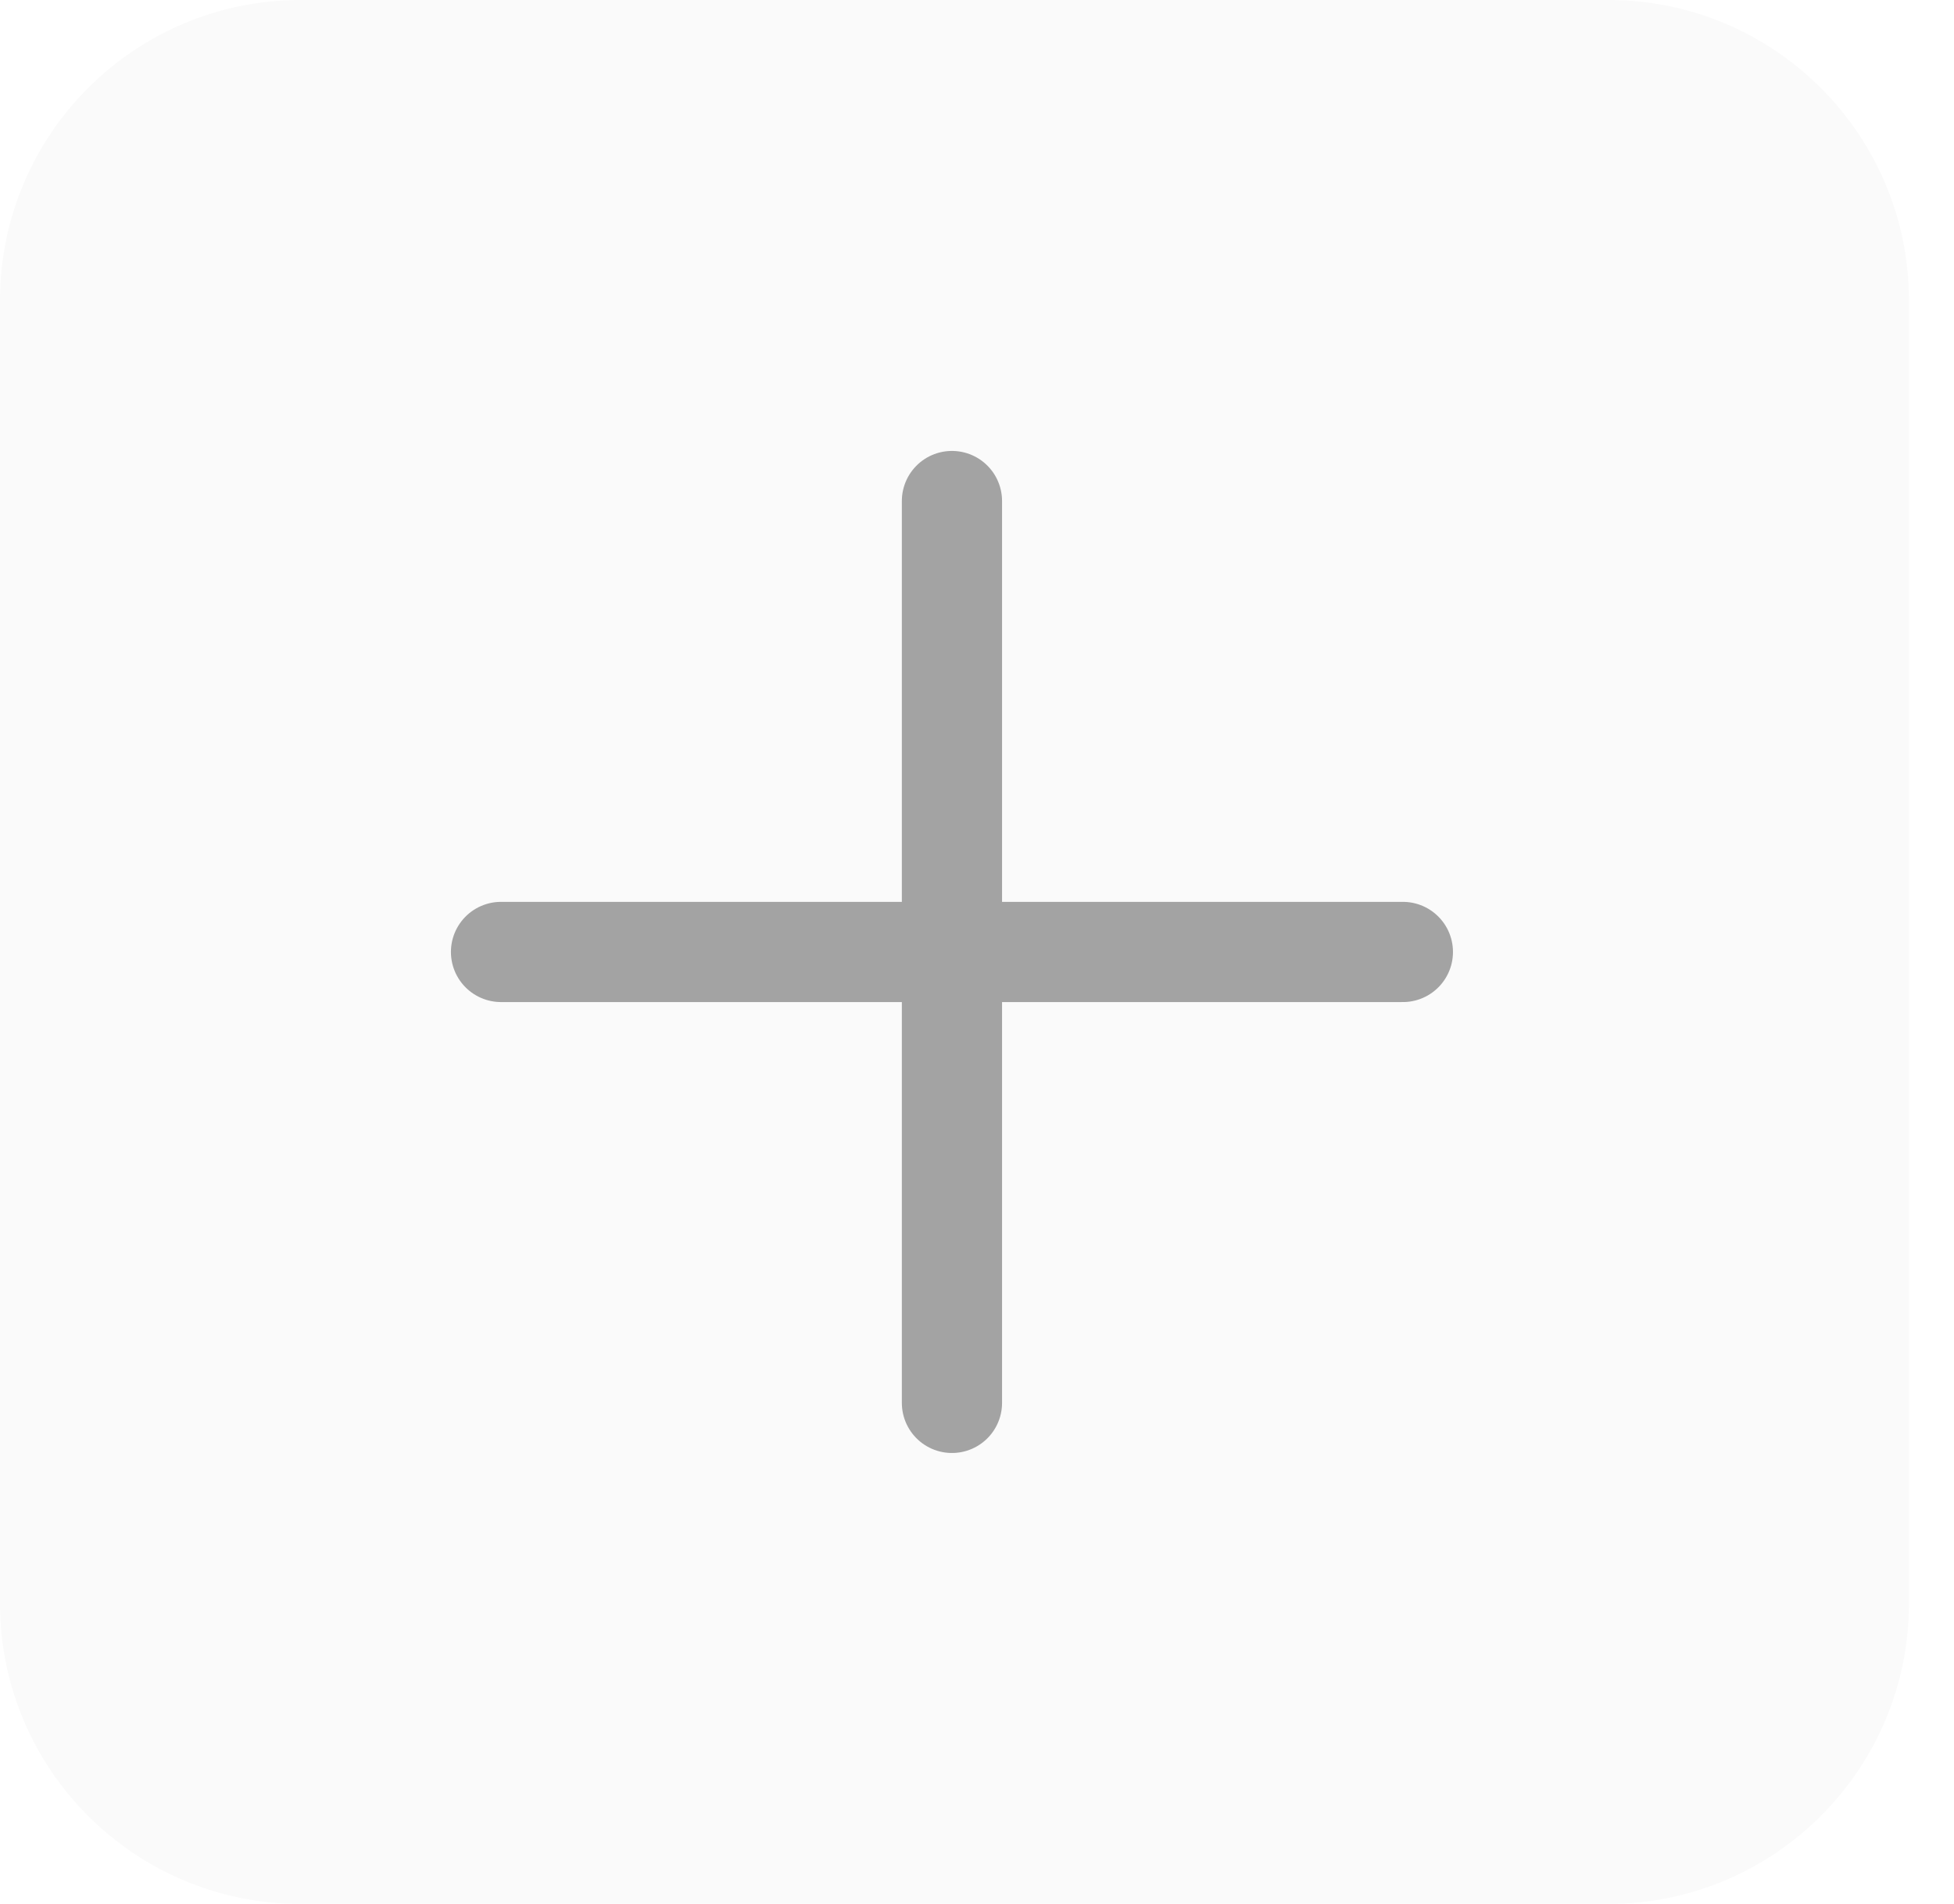
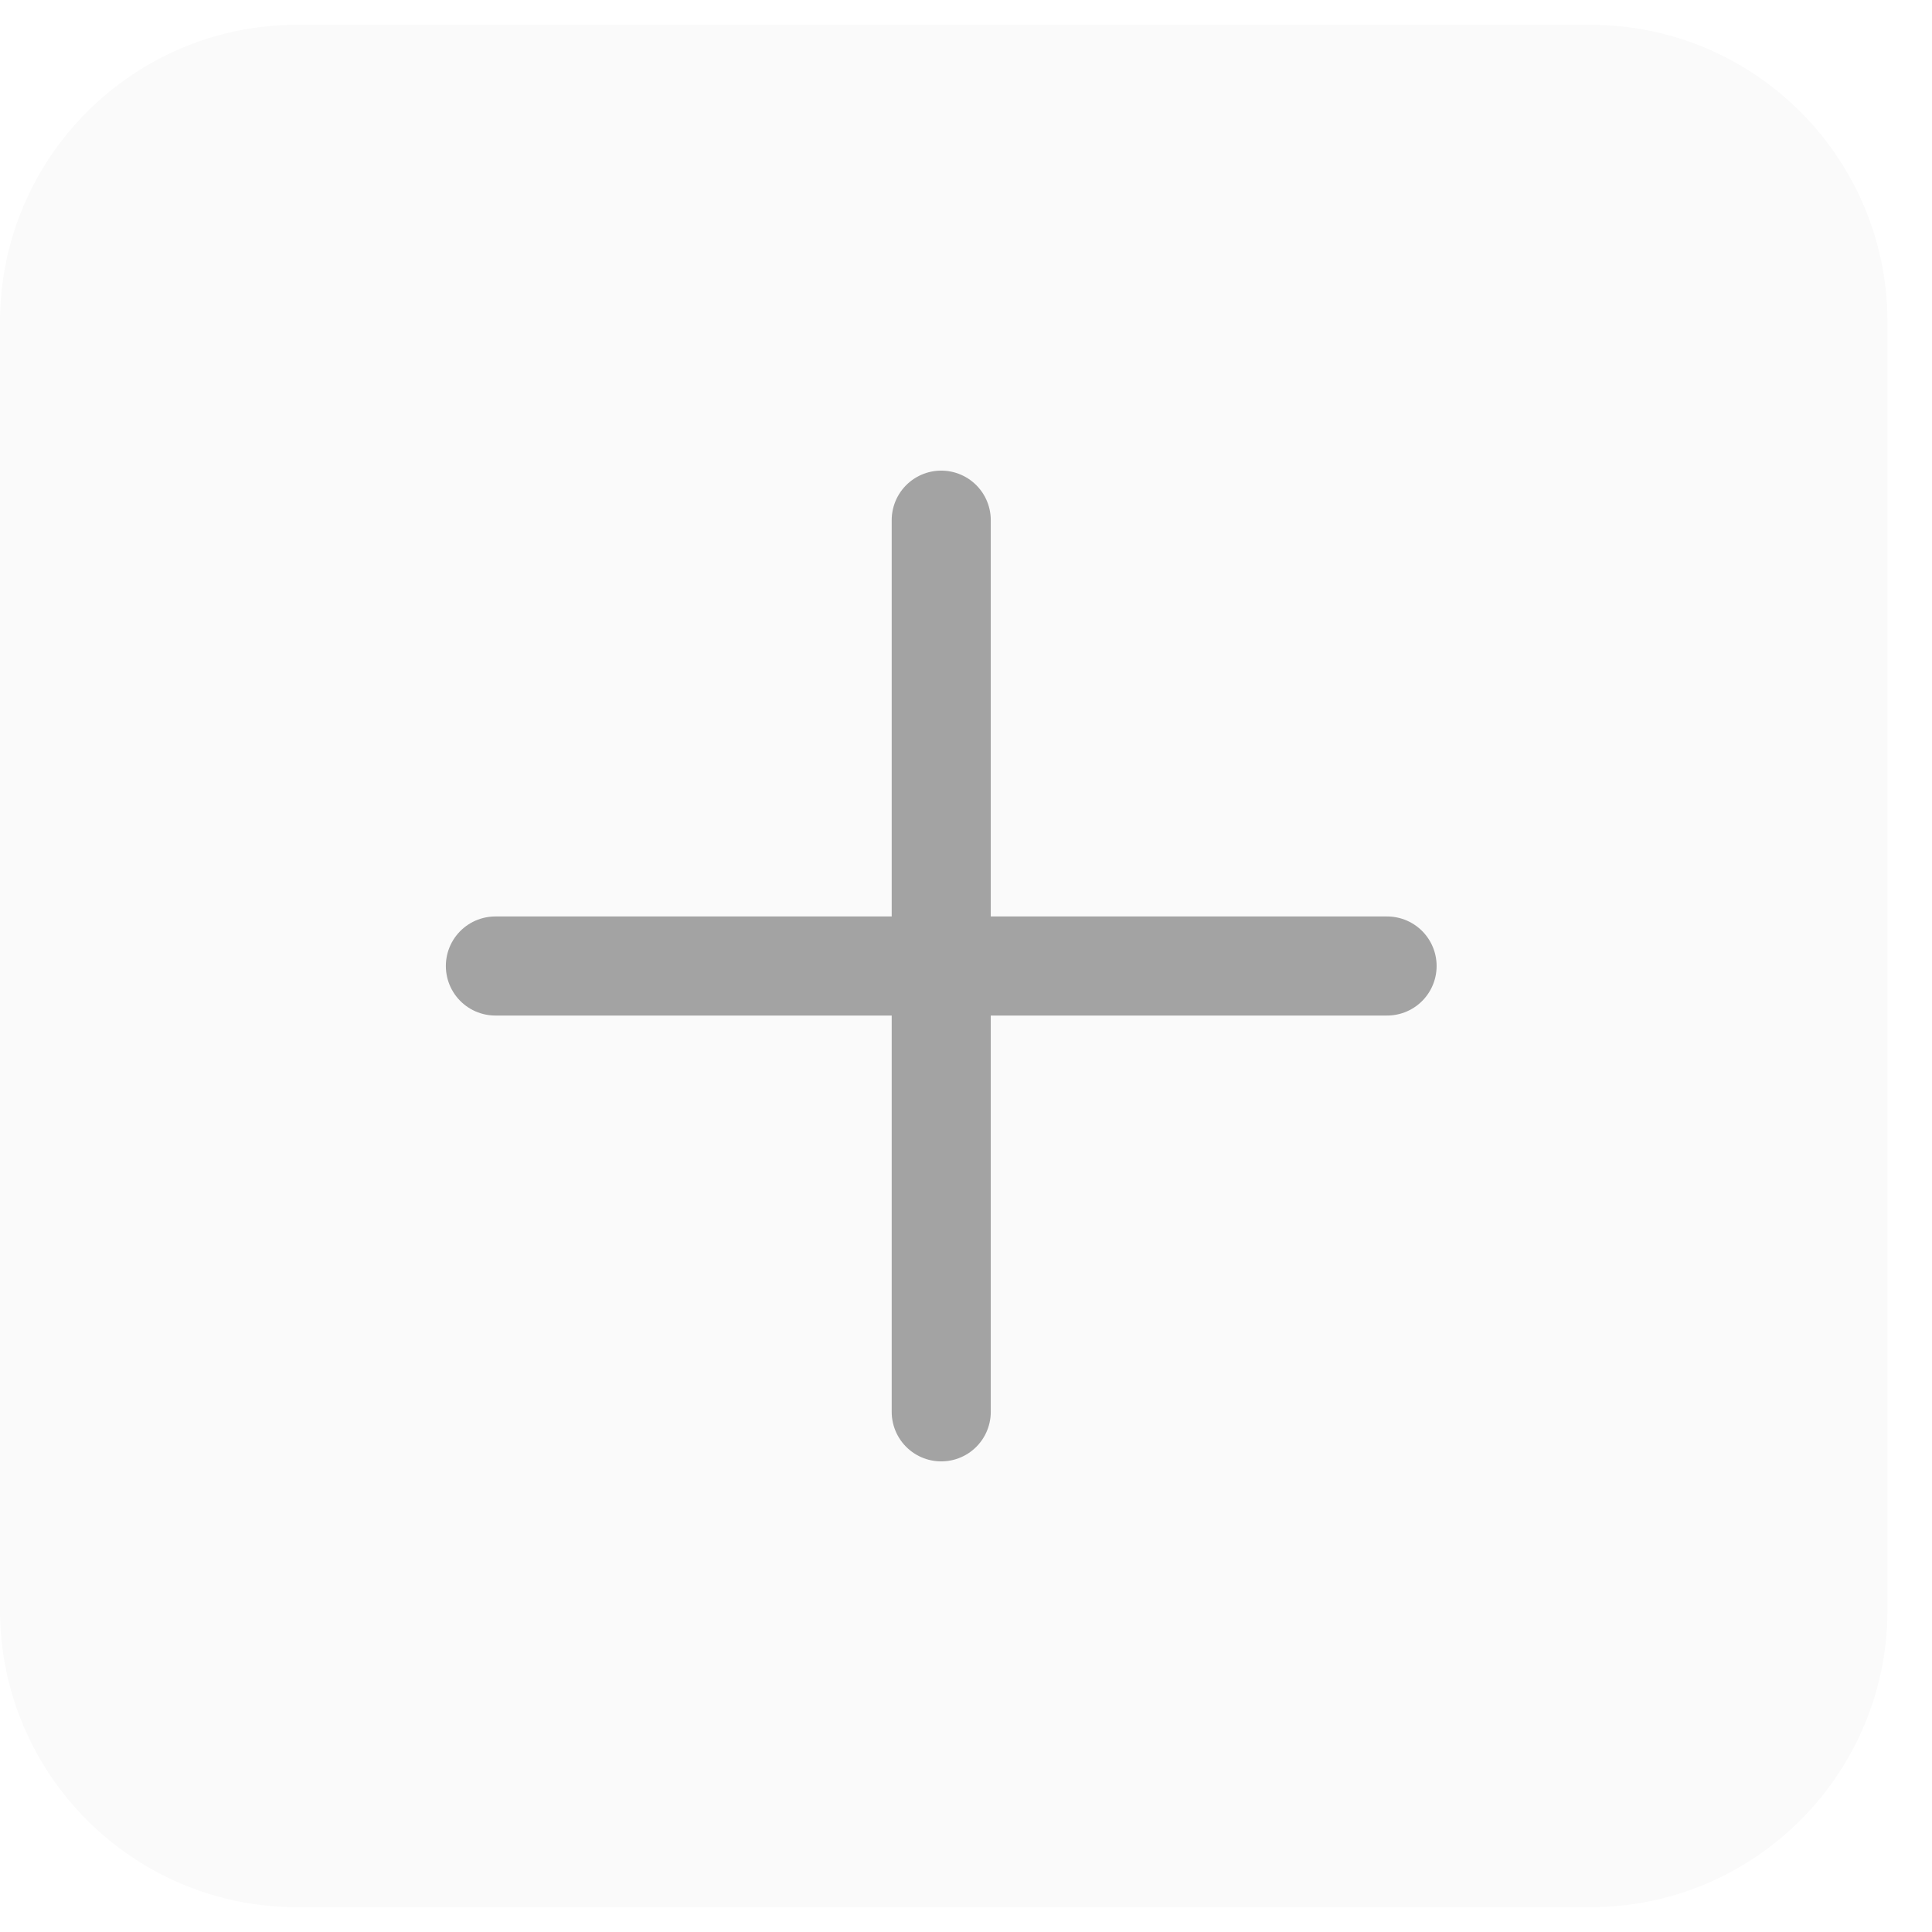
- <svg xmlns="http://www.w3.org/2000/svg" width="39" height="38" viewBox="0 0 39 38" fill="none">
+ <svg xmlns="http://www.w3.org/2000/svg" width="34" height="34" viewBox="0 0 39 38" fill="none">
  <rect width="38.101" height="38" rx="6" fill="#FAFAFA" />
  <path d="M10 19L28 19" stroke="#A3A3A3" stroke-width="2" stroke-linecap="round" />
  <line x1="19" y1="10" x2="19" y2="28" stroke="#A3A3A3" stroke-width="2" stroke-linecap="round" />
</svg>
